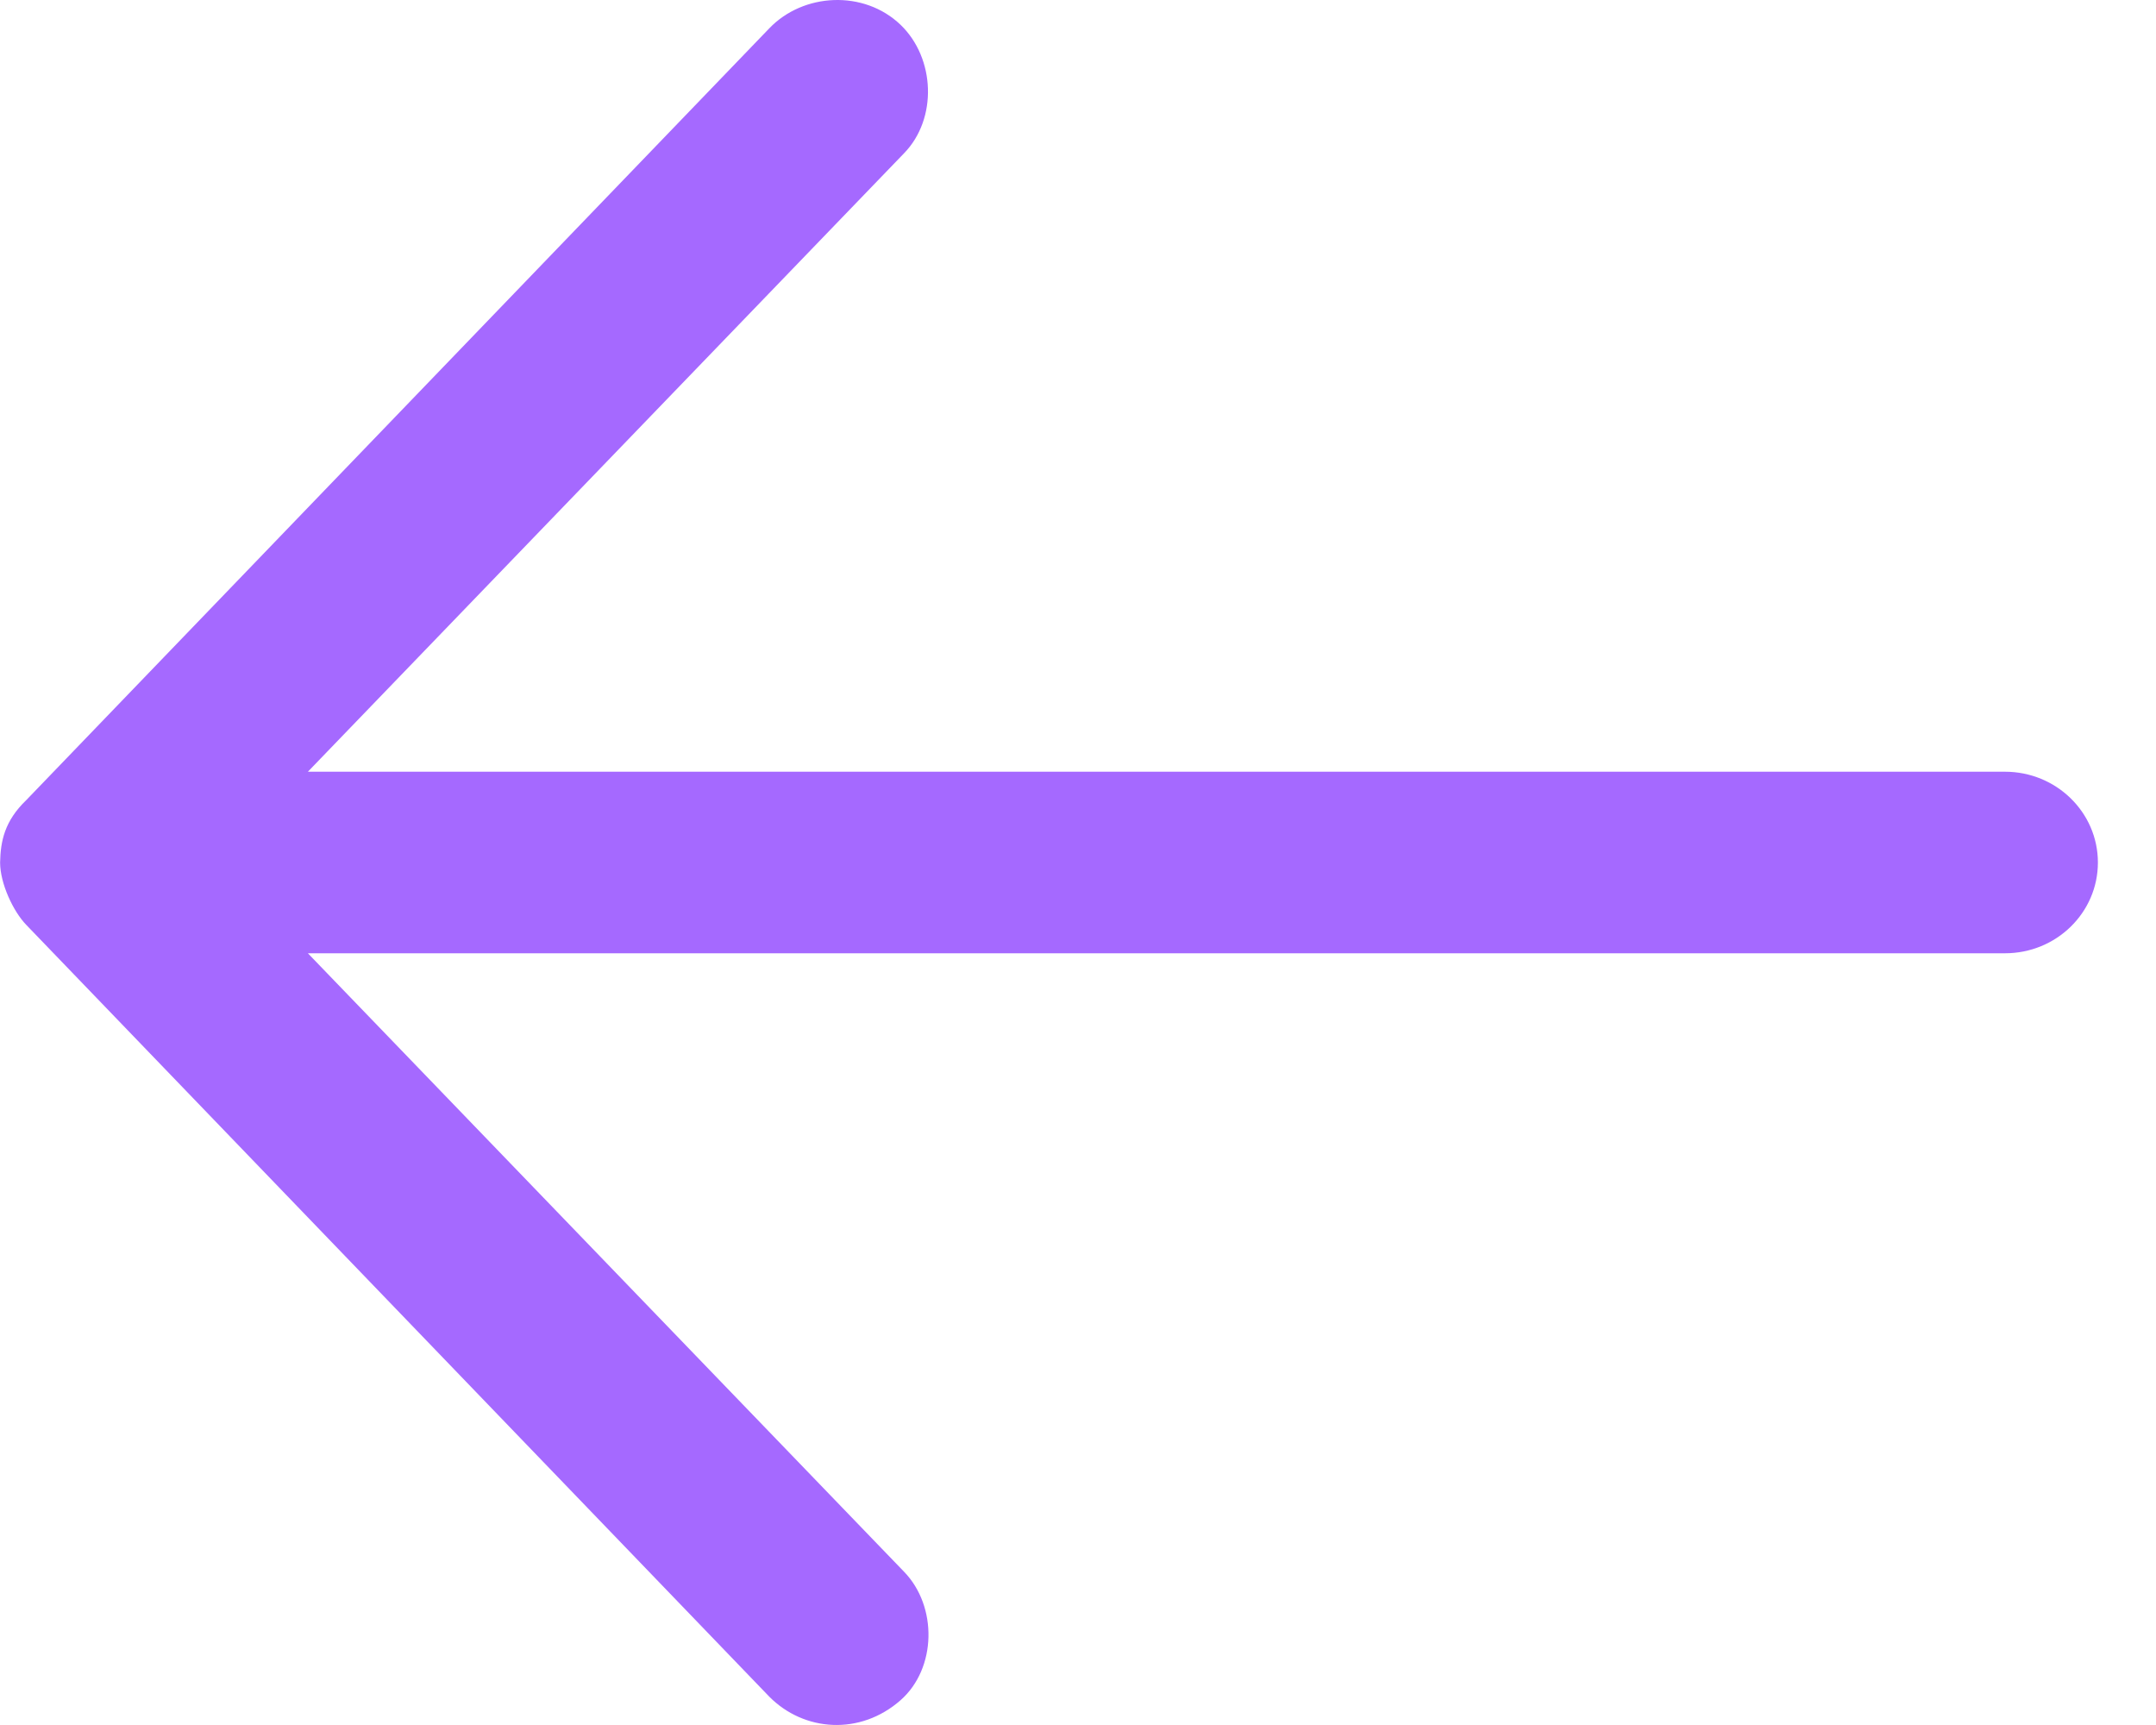
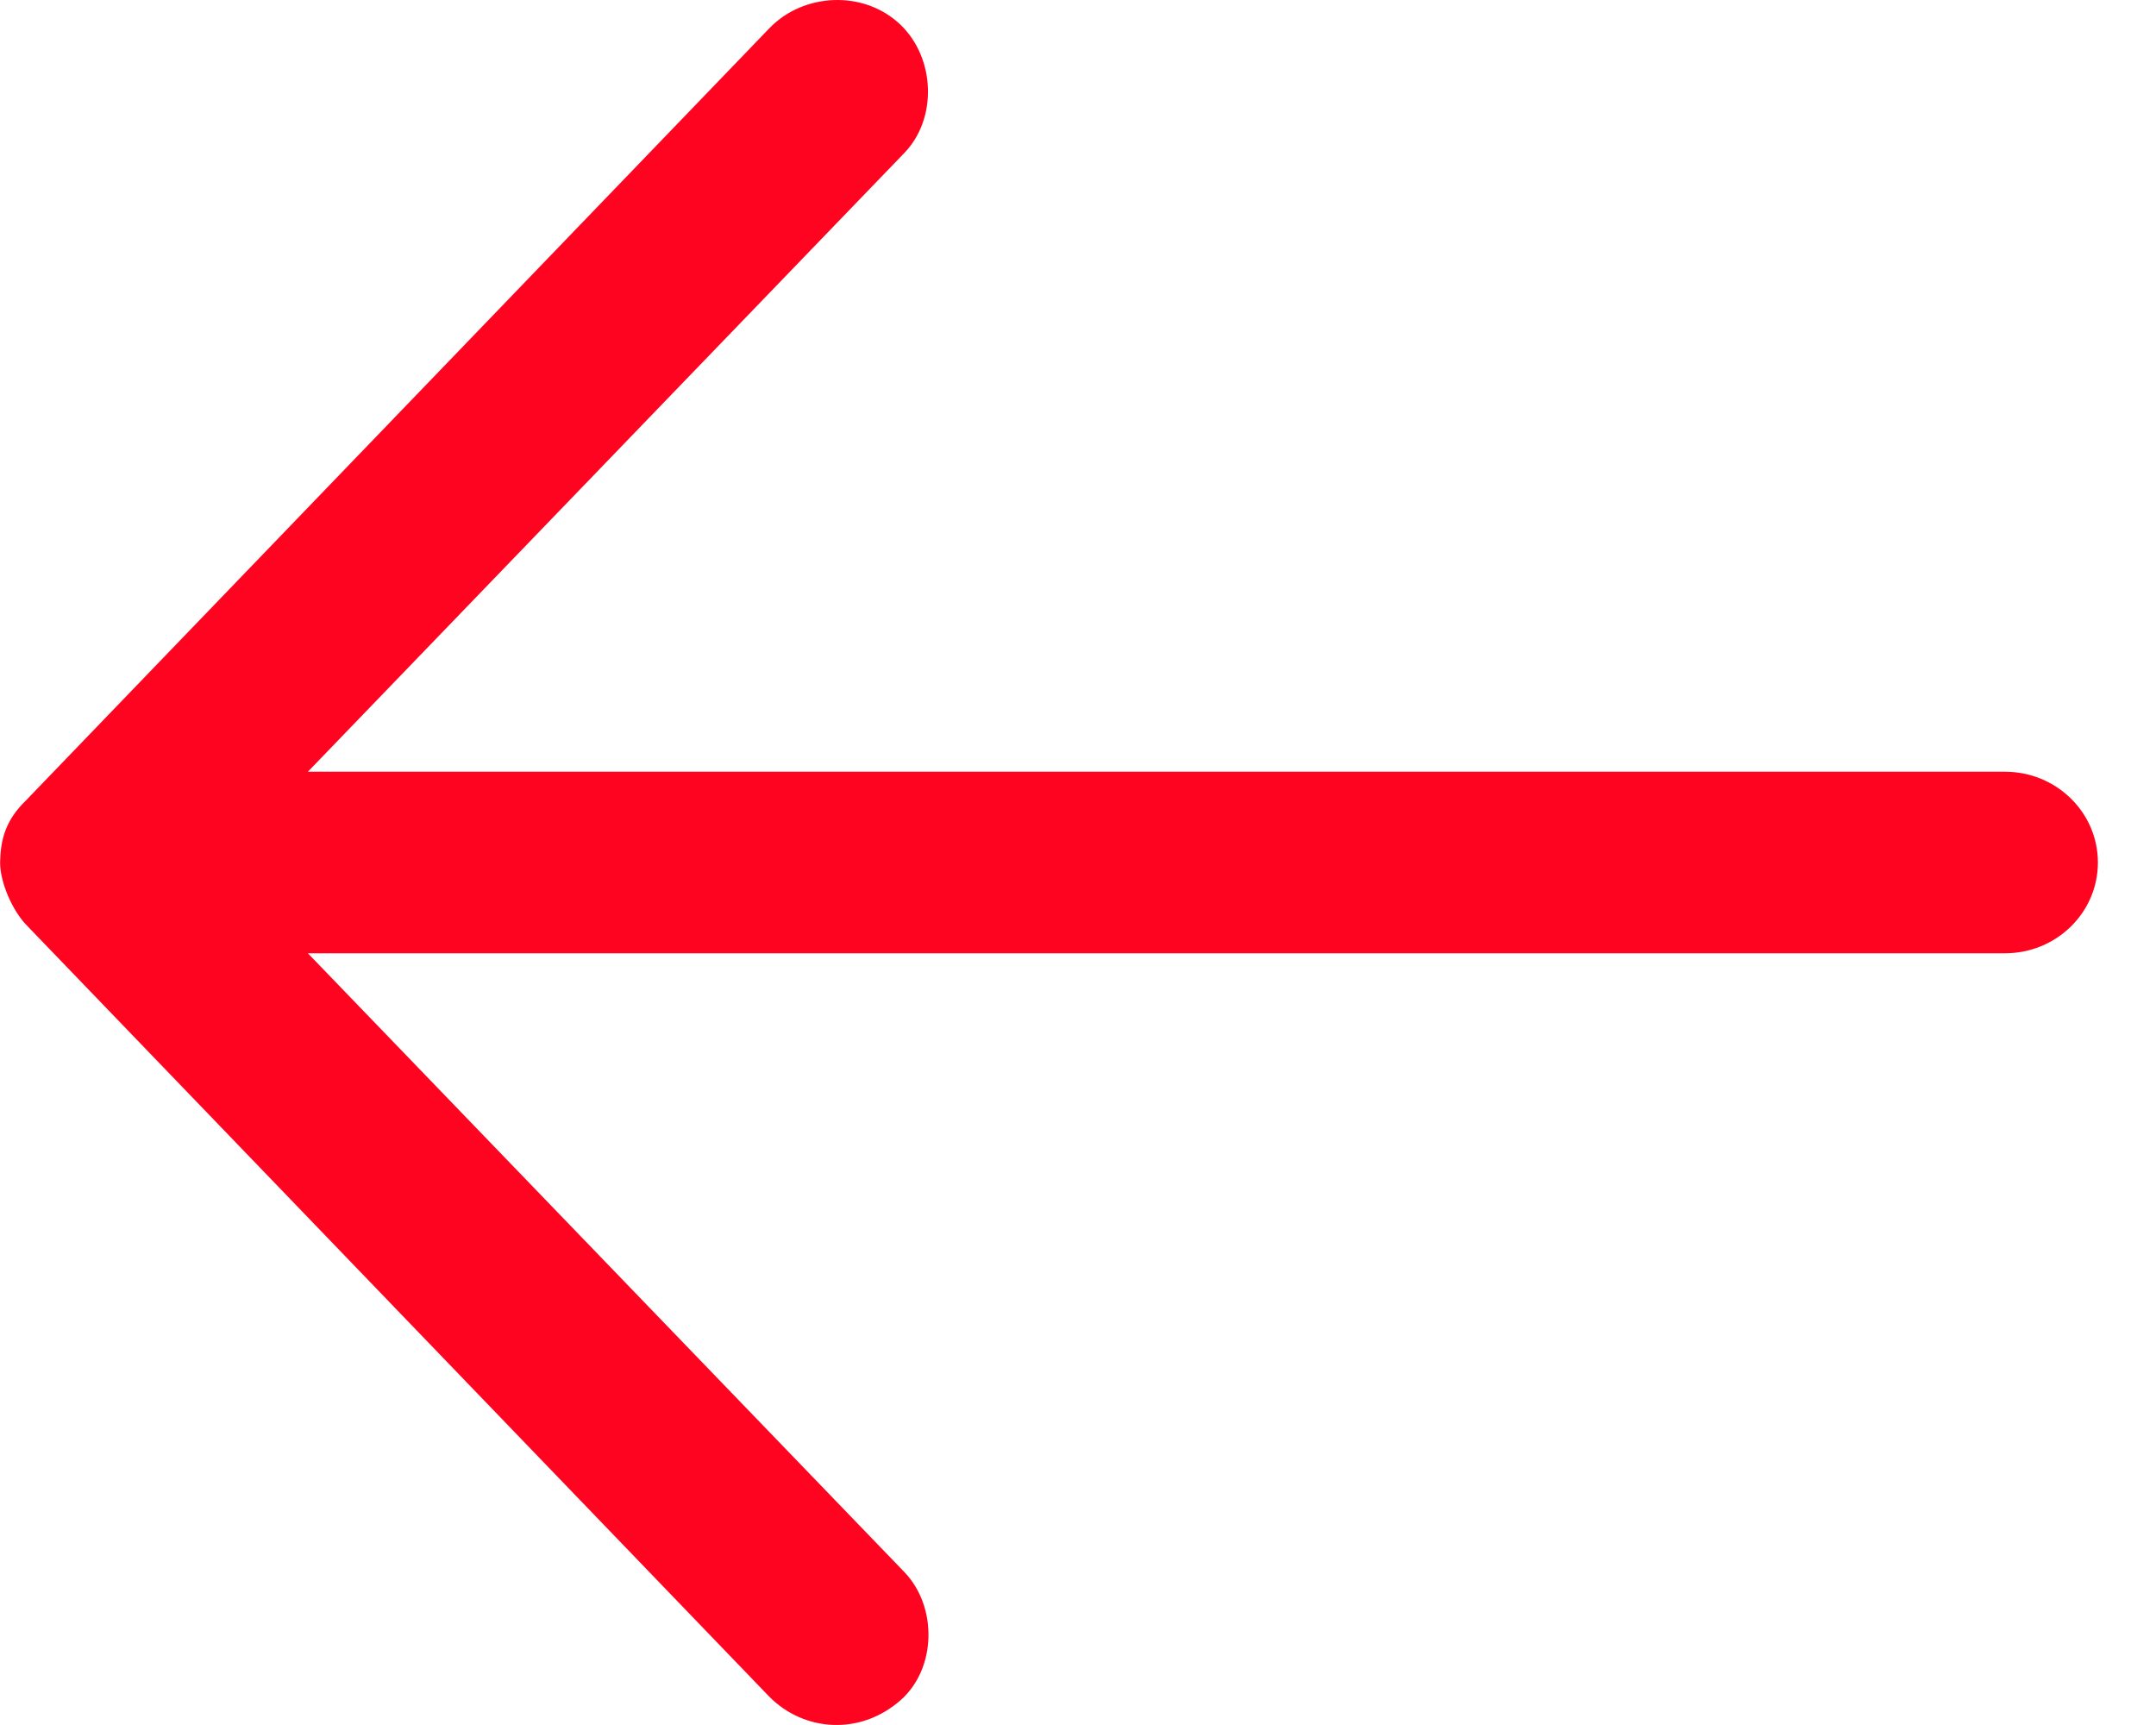
<svg xmlns="http://www.w3.org/2000/svg" width="20" height="16" viewBox="0 0 20 16" fill="none">
-   <path d="M0.001 8C0.001 8.194 0.122 8.453 0.244 8.579L7.136 15.737C7.458 16.062 7.979 16.1 8.354 15.77C8.689 15.475 8.698 14.9 8.387 14.579L2.856 8.842L18.599 8.842C19.076 8.842 19.461 8.465 19.461 8C19.461 7.535 19.075 7.158 18.599 7.158L2.856 7.158L8.387 1.421C8.698 1.101 8.676 0.539 8.354 0.23C8.014 -0.096 7.452 -0.067 7.136 0.263L0.244 7.421C0.042 7.615 0.005 7.802 0.001 8L0.001 8Z" fill="#A569FF" />
+   <path d="M0.001 8C0.001 8.194 0.122 8.453 0.244 8.579L7.136 15.737C7.458 16.062 7.979 16.1 8.354 15.77C8.689 15.475 8.698 14.9 8.387 14.579L2.856 8.842L18.599 8.842C19.076 8.842 19.461 8.465 19.461 8C19.461 7.535 19.075 7.158 18.599 7.158L2.856 7.158L8.387 1.421C8.698 1.101 8.676 0.539 8.354 0.23C8.014 -0.096 7.452 -0.067 7.136 0.263L0.244 7.421C0.042 7.615 0.005 7.802 0.001 8L0.001 8Z" fill="#FF0420" />
</svg>
